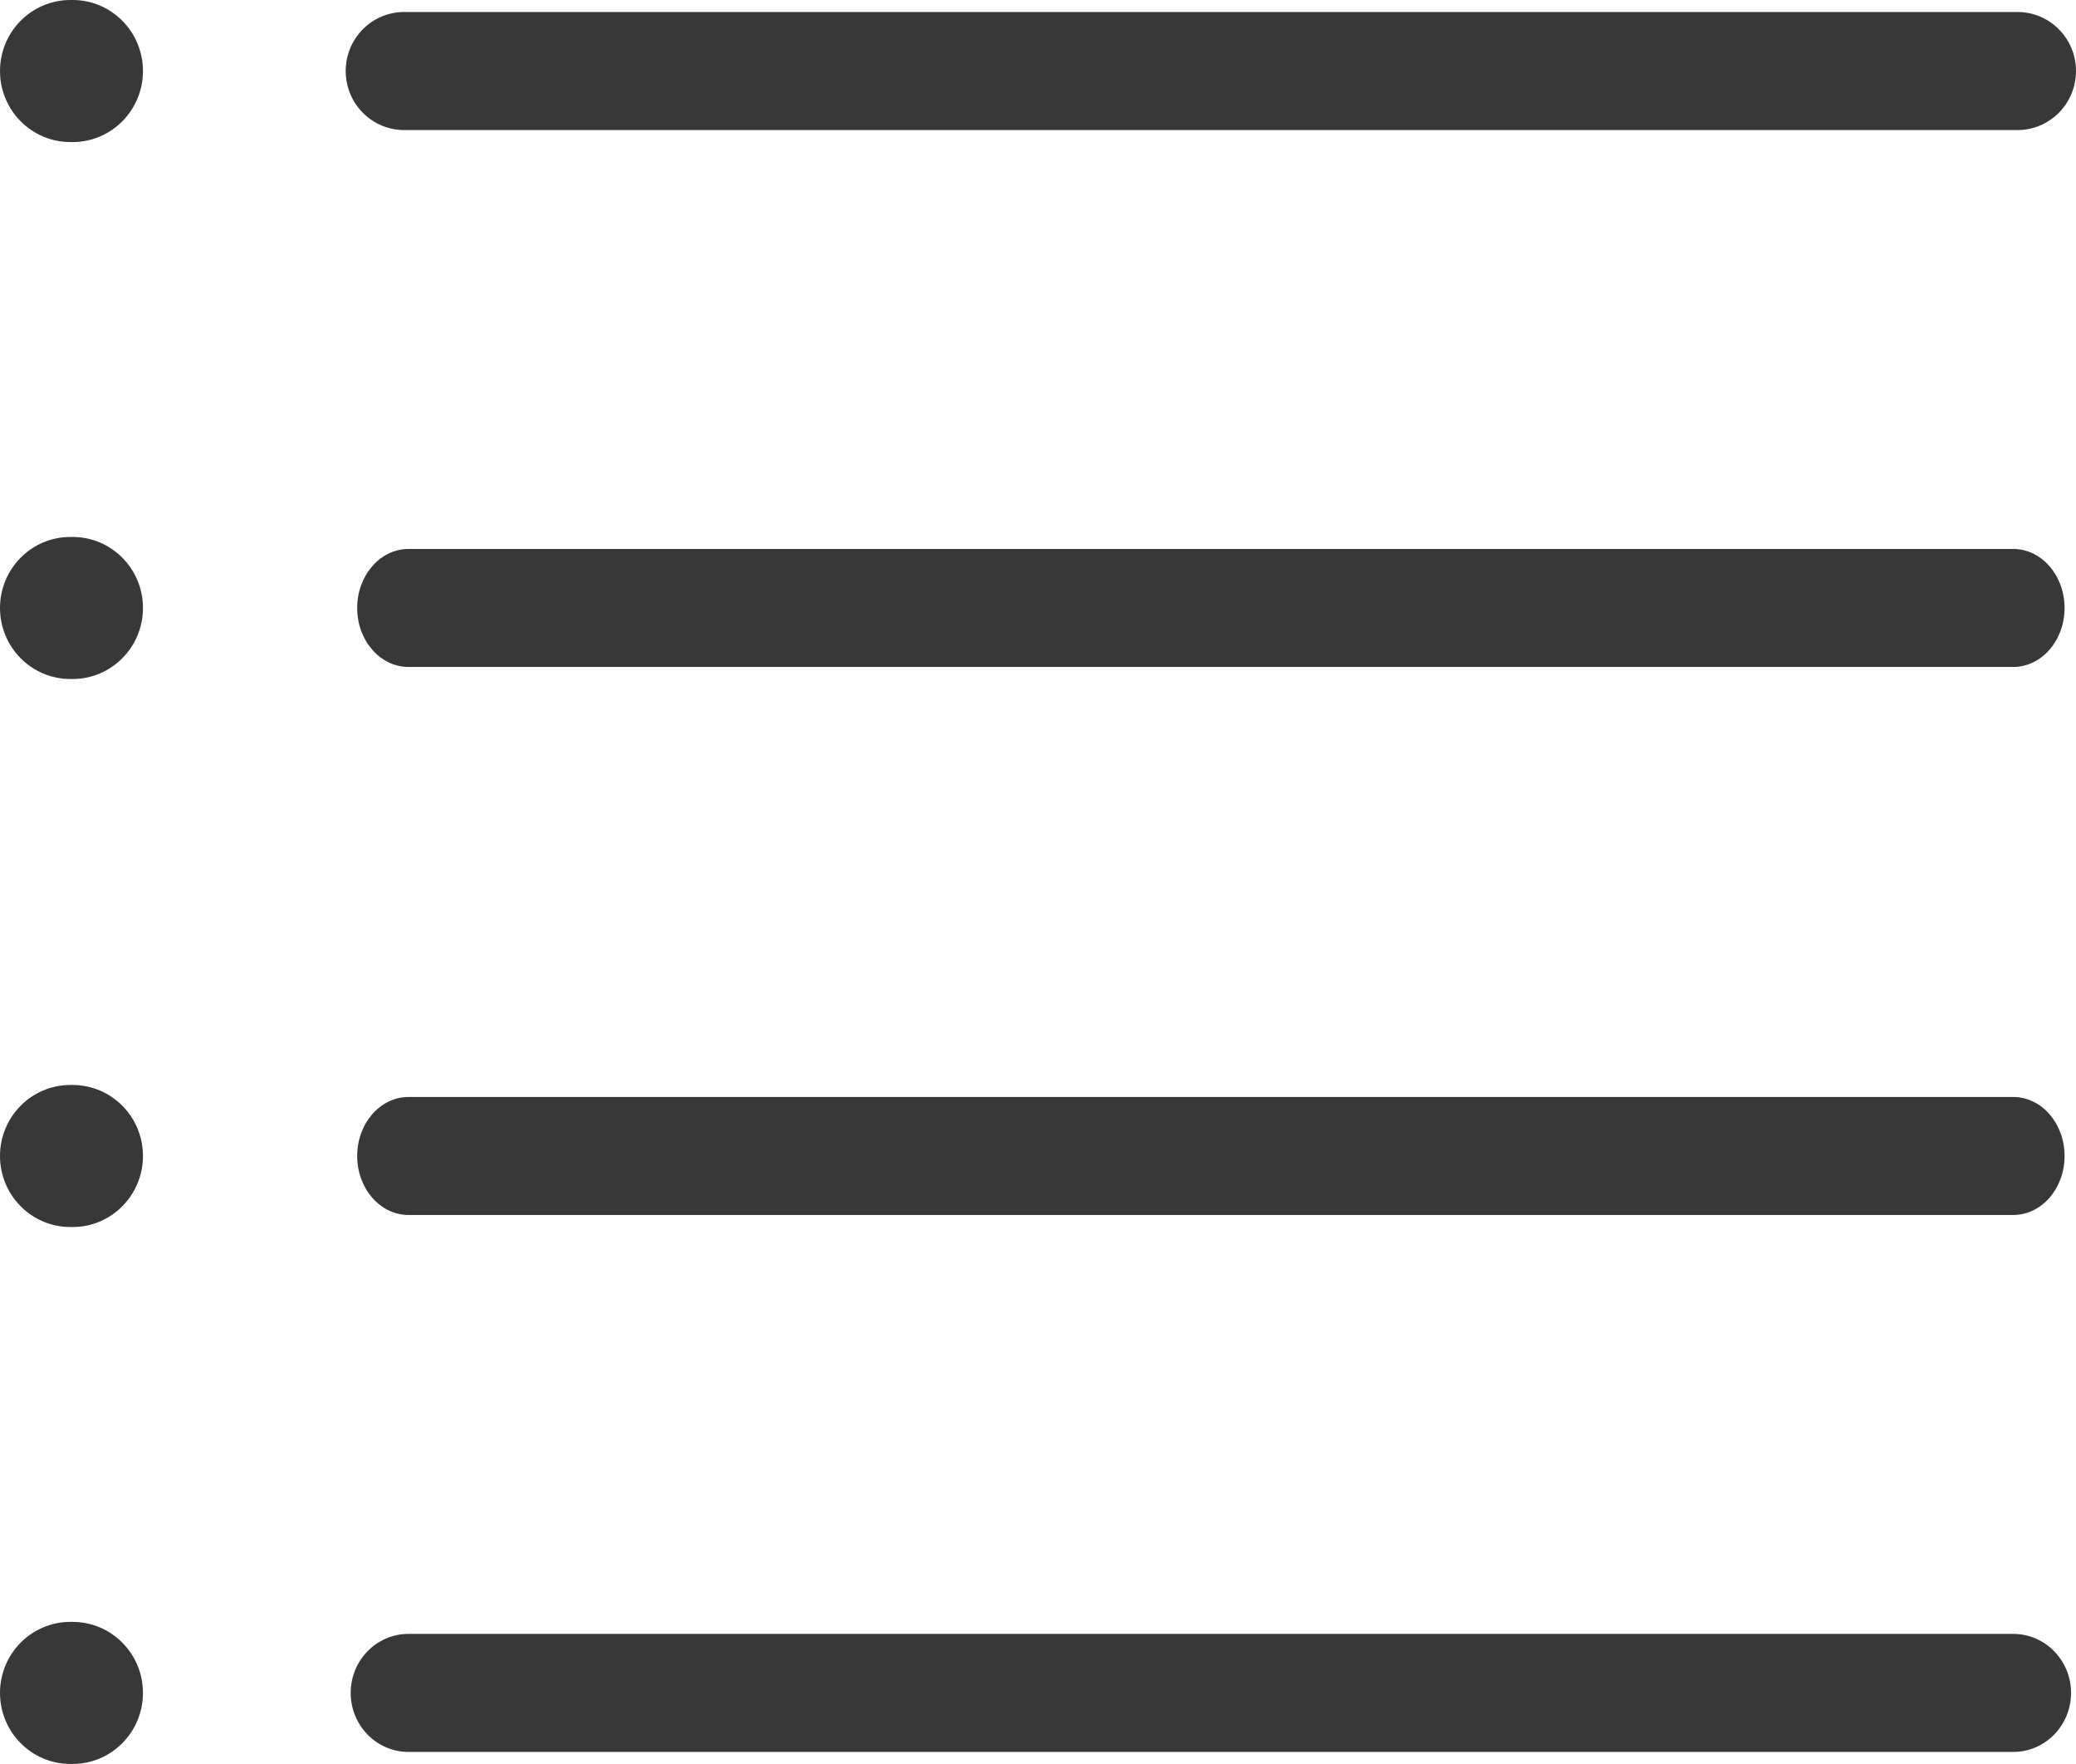
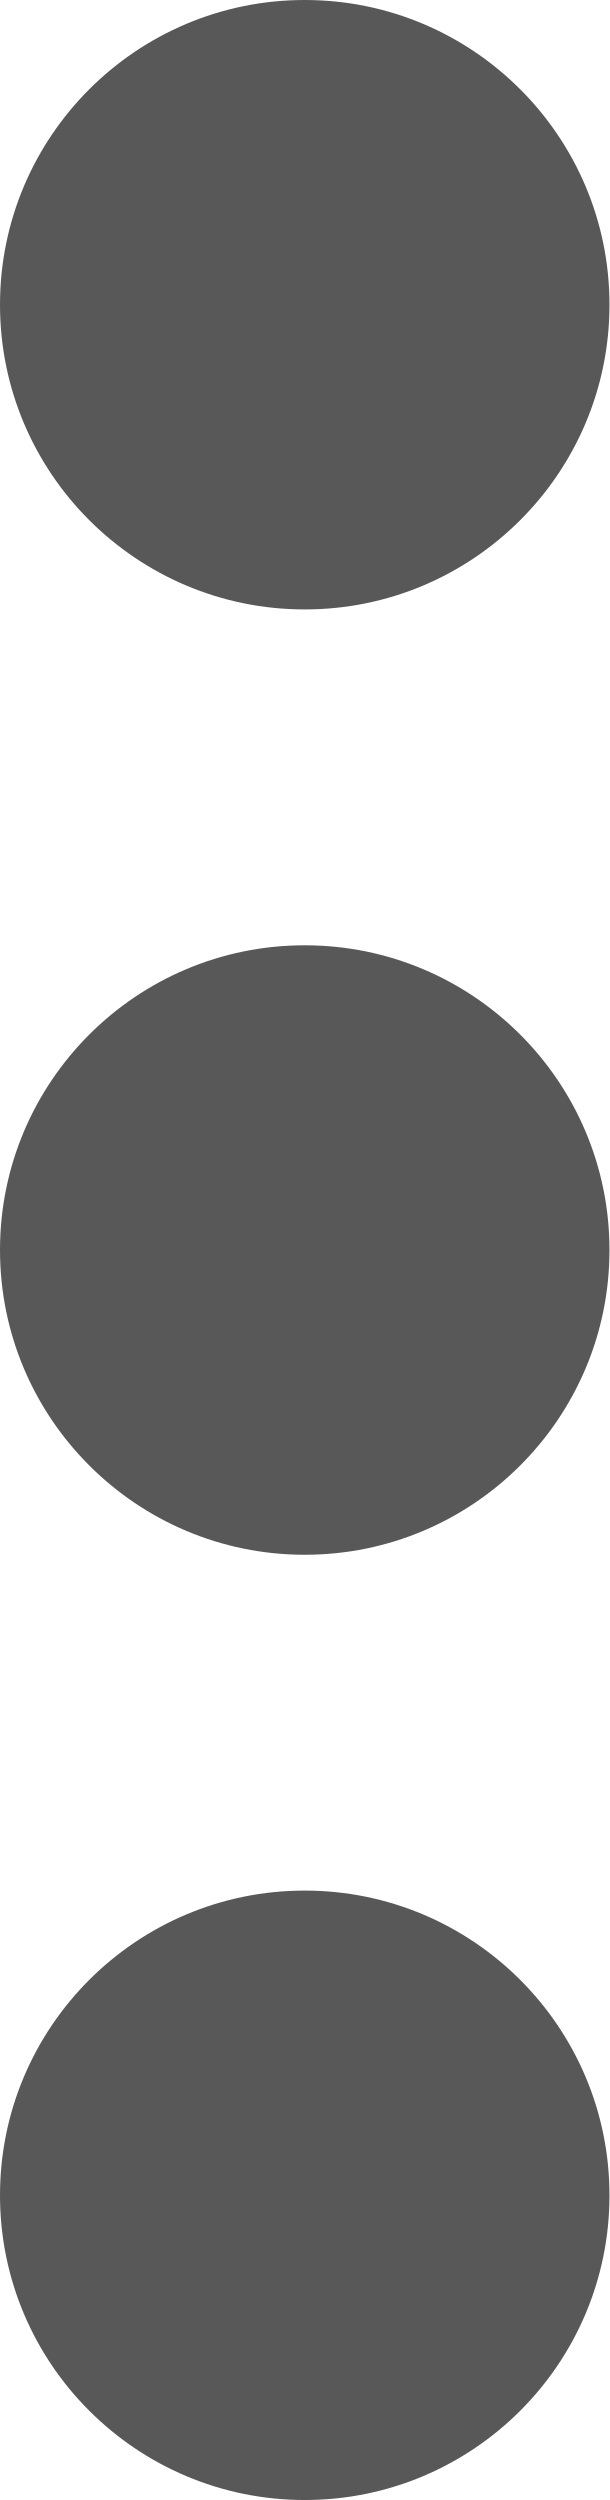
- <svg xmlns="http://www.w3.org/2000/svg" shape-rendering="geometricPrecision" text-rendering="geometricPrecision" image-rendering="optimizeQuality" fill="#383838" viewBox="0 0 512 434.98">
-   <path d="M99.67 32.07c-7.95 0-14.41-6.52-14.41-14.56 0-8.03 6.46-14.55 14.41-14.55h397.92c7.95 0 14.41 6.52 14.41 14.55 0 8.04-6.46 14.56-14.41 14.56H99.67zM17.35 434.98C7.77 434.98 0 427.13 0 417.46c0-9.66 7.77-17.51 17.35-17.51h.56c9.58 0 17.35 7.85 17.35 17.51 0 9.67-7.77 17.52-17.35 17.52h-.56zm0-132.4C7.77 302.58 0 294.73 0 285.06s7.77-17.51 17.35-17.51h.56c9.58 0 17.35 7.84 17.35 17.51 0 9.67-7.77 17.52-17.35 17.52h-.56zm0-135.14C7.77 167.44 0 159.59 0 149.92s7.77-17.51 17.35-17.51h.56c9.58 0 17.35 7.84 17.35 17.51 0 9.67-7.77 17.52-17.35 17.52h-.56zm83.4 132.17c-6.99 0-12.66-6.51-12.66-14.55 0-8.03 5.67-14.55 12.66-14.55h395.77c6.99 0 12.66 6.52 12.66 14.55 0 8.04-5.67 14.55-12.66 14.55H100.75zm0-135.14c-6.99 0-12.66-6.51-12.66-14.55 0-8.03 5.67-14.55 12.66-14.55h395.77c6.99 0 12.66 6.52 12.66 14.55 0 8.04-5.67 14.55-12.66 14.55H100.75zm0 267.55c-7.88 0-14.26-6.52-14.26-14.56 0-8.03 6.38-14.55 14.26-14.55h395.77c7.87 0 14.26 6.52 14.26 14.55 0 8.04-6.39 14.56-14.26 14.56H100.75zM17.35 35.03C7.77 35.03 0 27.18 0 17.51 0 7.85 7.77 0 17.35 0h.56c9.58 0 17.35 7.85 17.35 17.51 0 9.67-7.77 17.52-17.35 17.52h-.56z" />
+ <svg xmlns="http://www.w3.org/2000/svg" version="1.1" id="Layer_1" x="0" y="0" height="19" fill="#585858" viewBox="0 0 29.957 122.88" enable-background="new 0 0 29.957 122.88" xml:space="preserve">
+   <g>
+     <path fill-rule="evenodd" clip-rule="evenodd" d="M14.978,0c8.27,0,14.979,6.708,14.979,14.979c0,8.27-6.709,14.976-14.979,14.976 C6.708,29.954,0,23.249,0,14.979C0,6.708,6.708,0,14.978,0L14.978,0z M14.978,92.926c8.27,0,14.979,6.708,14.979,14.979 s-6.709,14.976-14.979,14.976C6.708,122.88,0,116.175,0,107.904S6.708,92.926,14.978,92.926L14.978,92.926z M14.978,46.463 c8.27,0,14.979,6.708,14.979,14.979s-6.709,14.978-14.979,14.978C6.708,76.419,0,69.712,0,61.441S6.708,46.463,14.978,46.463 L14.978,46.463z" />
+   </g>
</svg>
